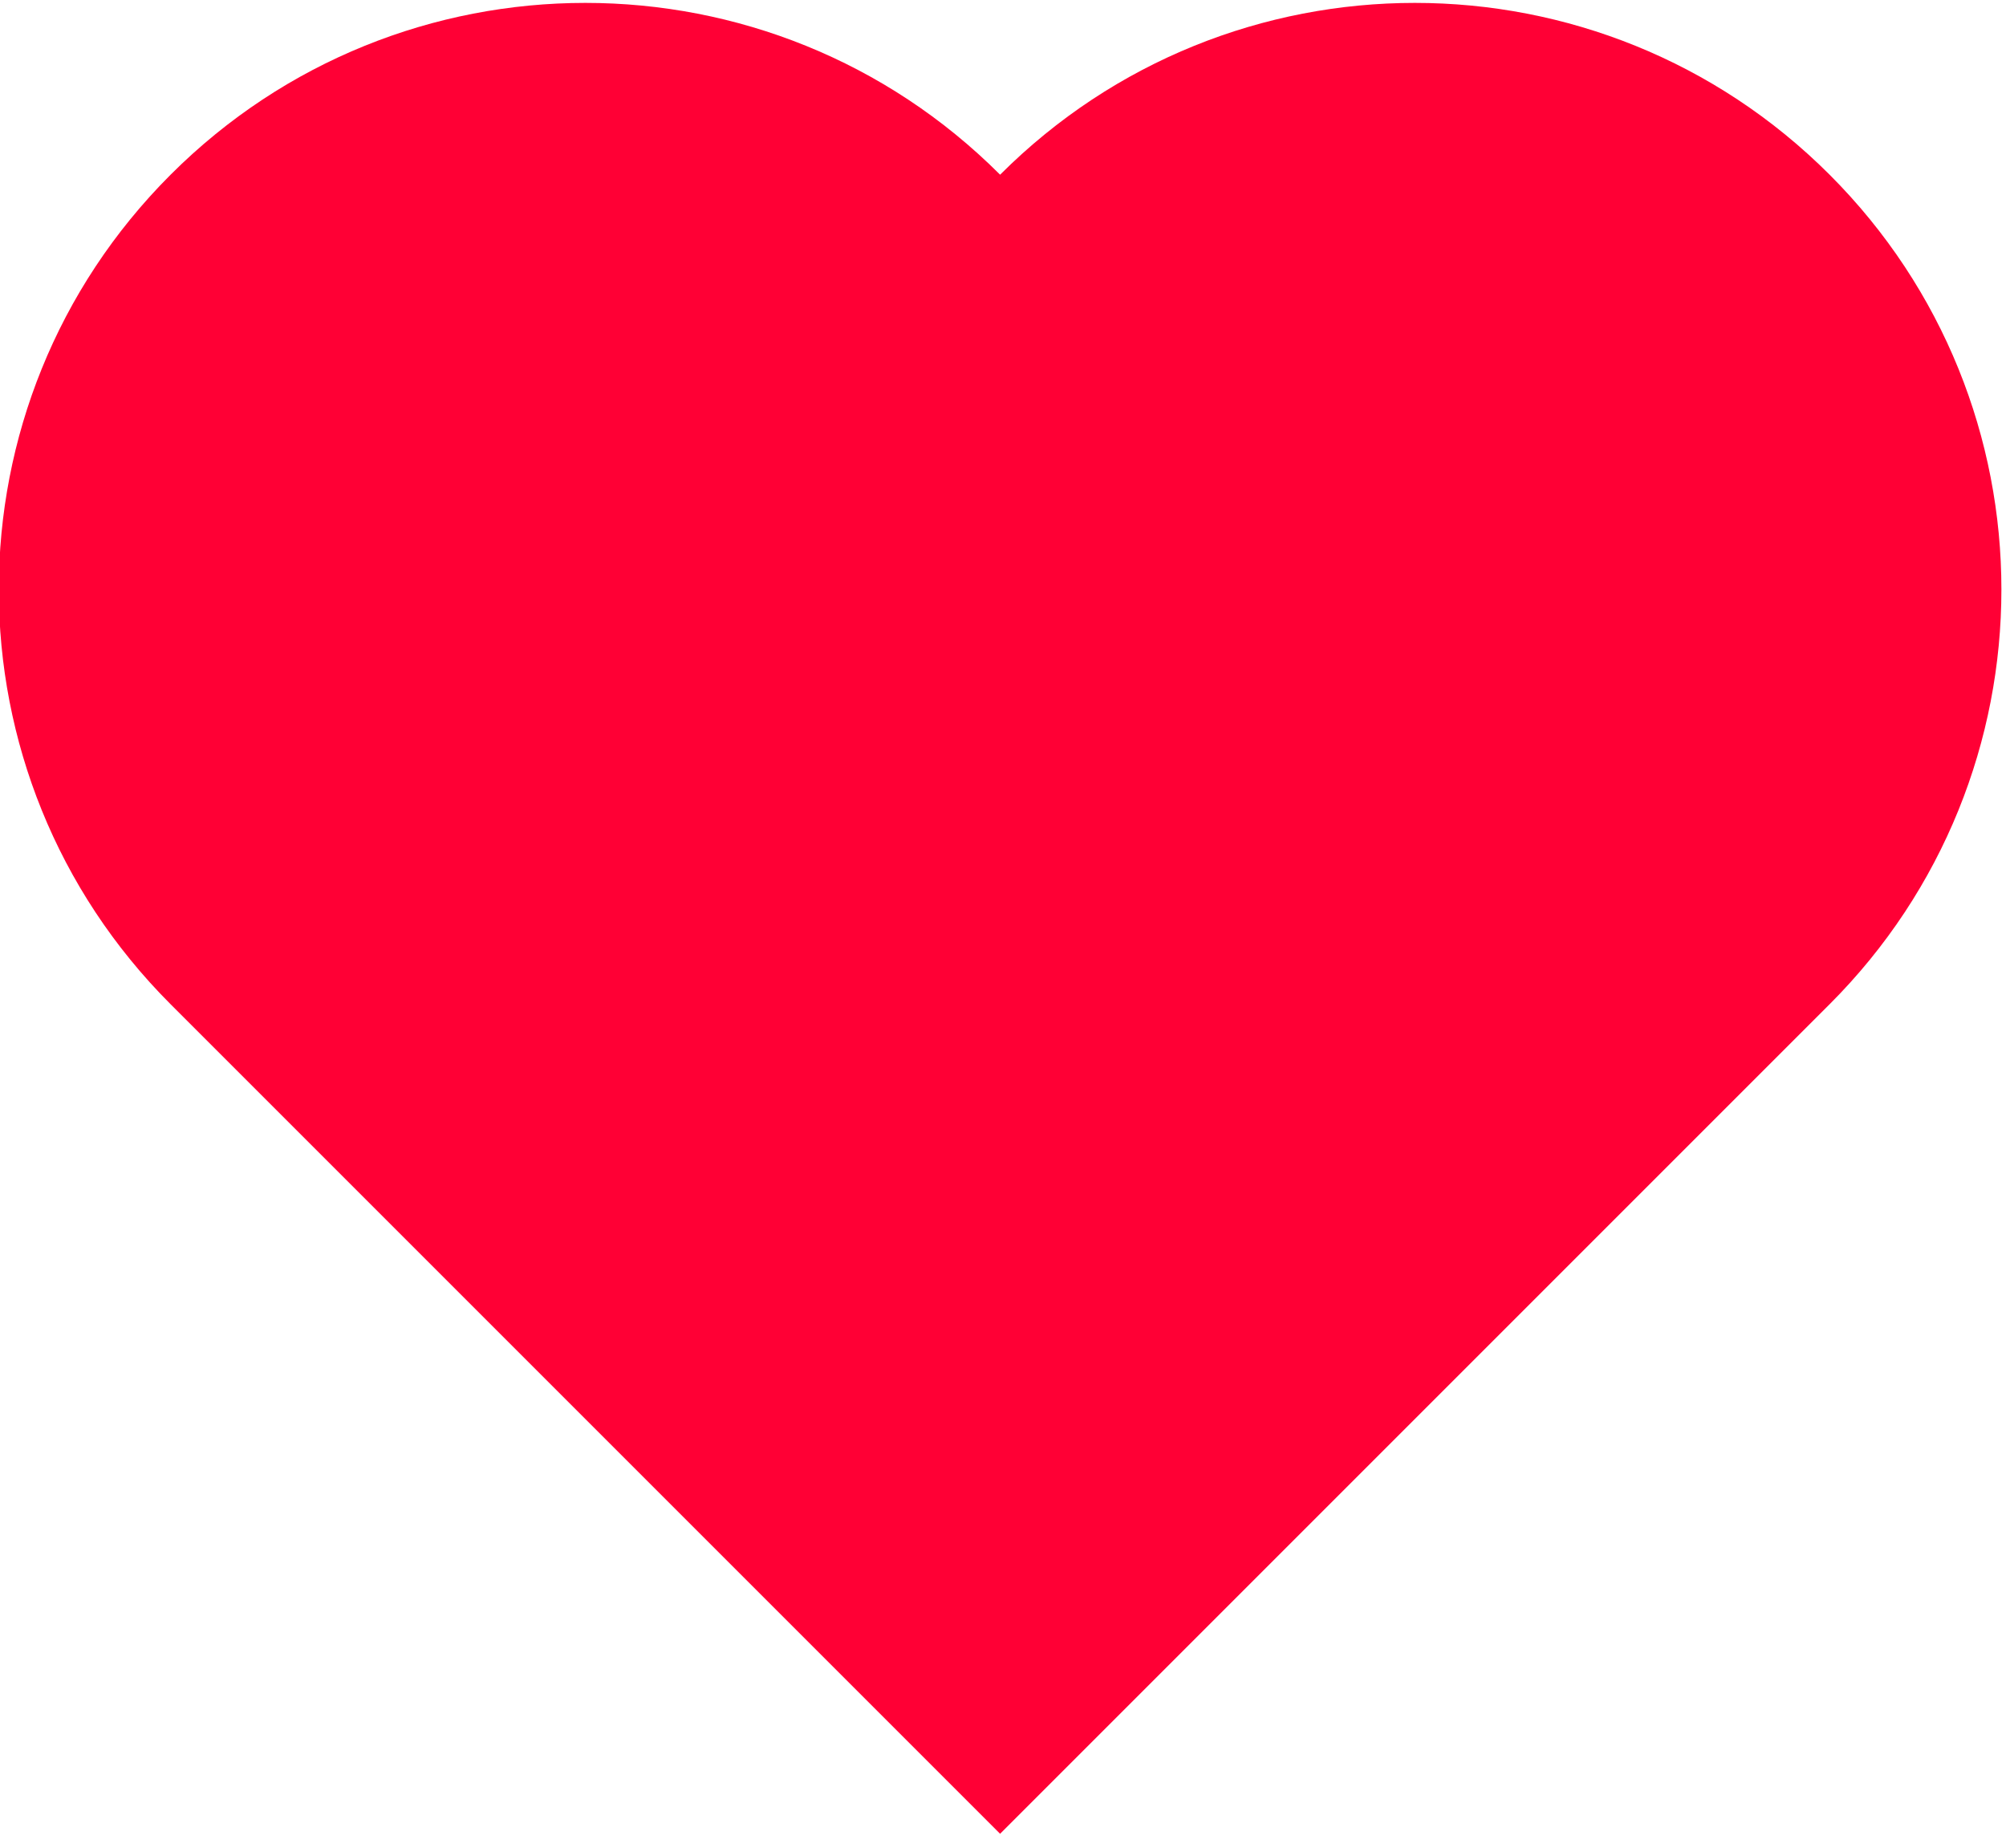
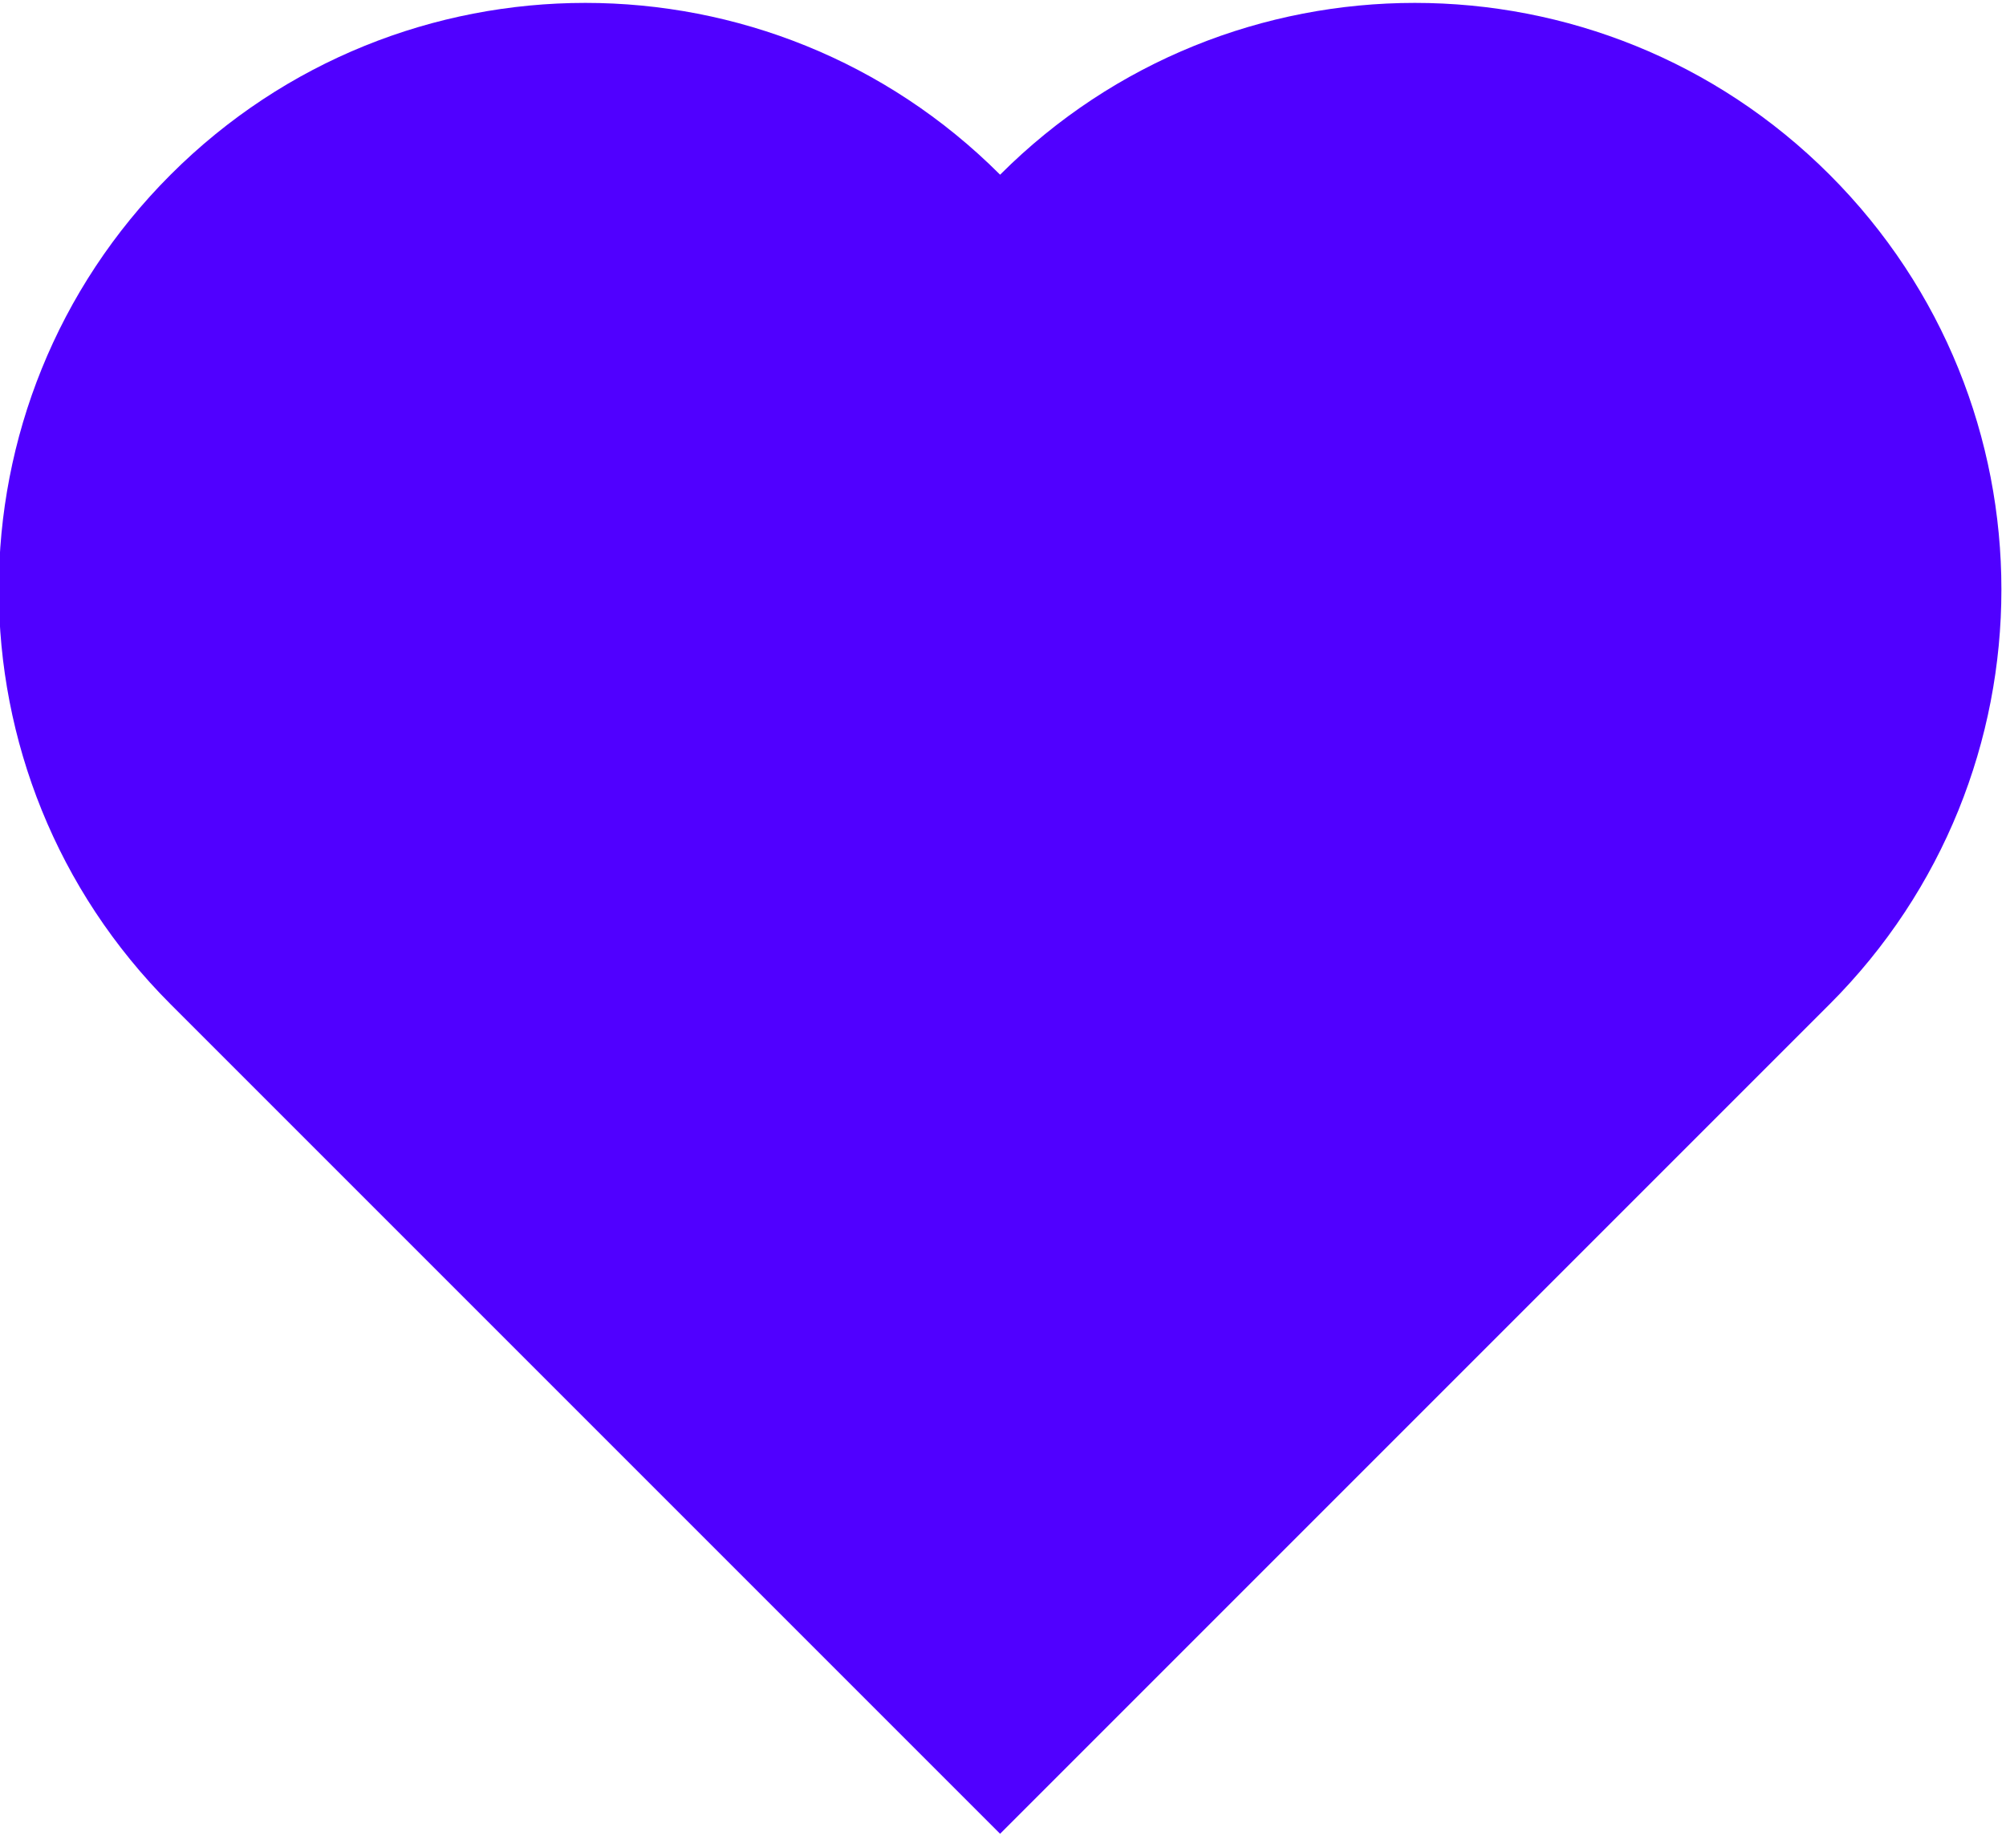
<svg xmlns="http://www.w3.org/2000/svg" xmlns:xlink="http://www.w3.org/1999/xlink" version="1.1" height="315" width="342">
  <defs>
    <g id="heart">
      <path d="M0 200 v-200 h200      a100,100 90 0,1 0,200     a100,100 90 0,1 -200,0     z" />
    </g>
  </defs>
-   <use xlink:href="#heart" fill="#FF0035" transform="rotate(225,150,121)" />
+   <use xlink:href="#heart" fill="#5000FF" transform="rotate(225,150,121)" />
</svg>
